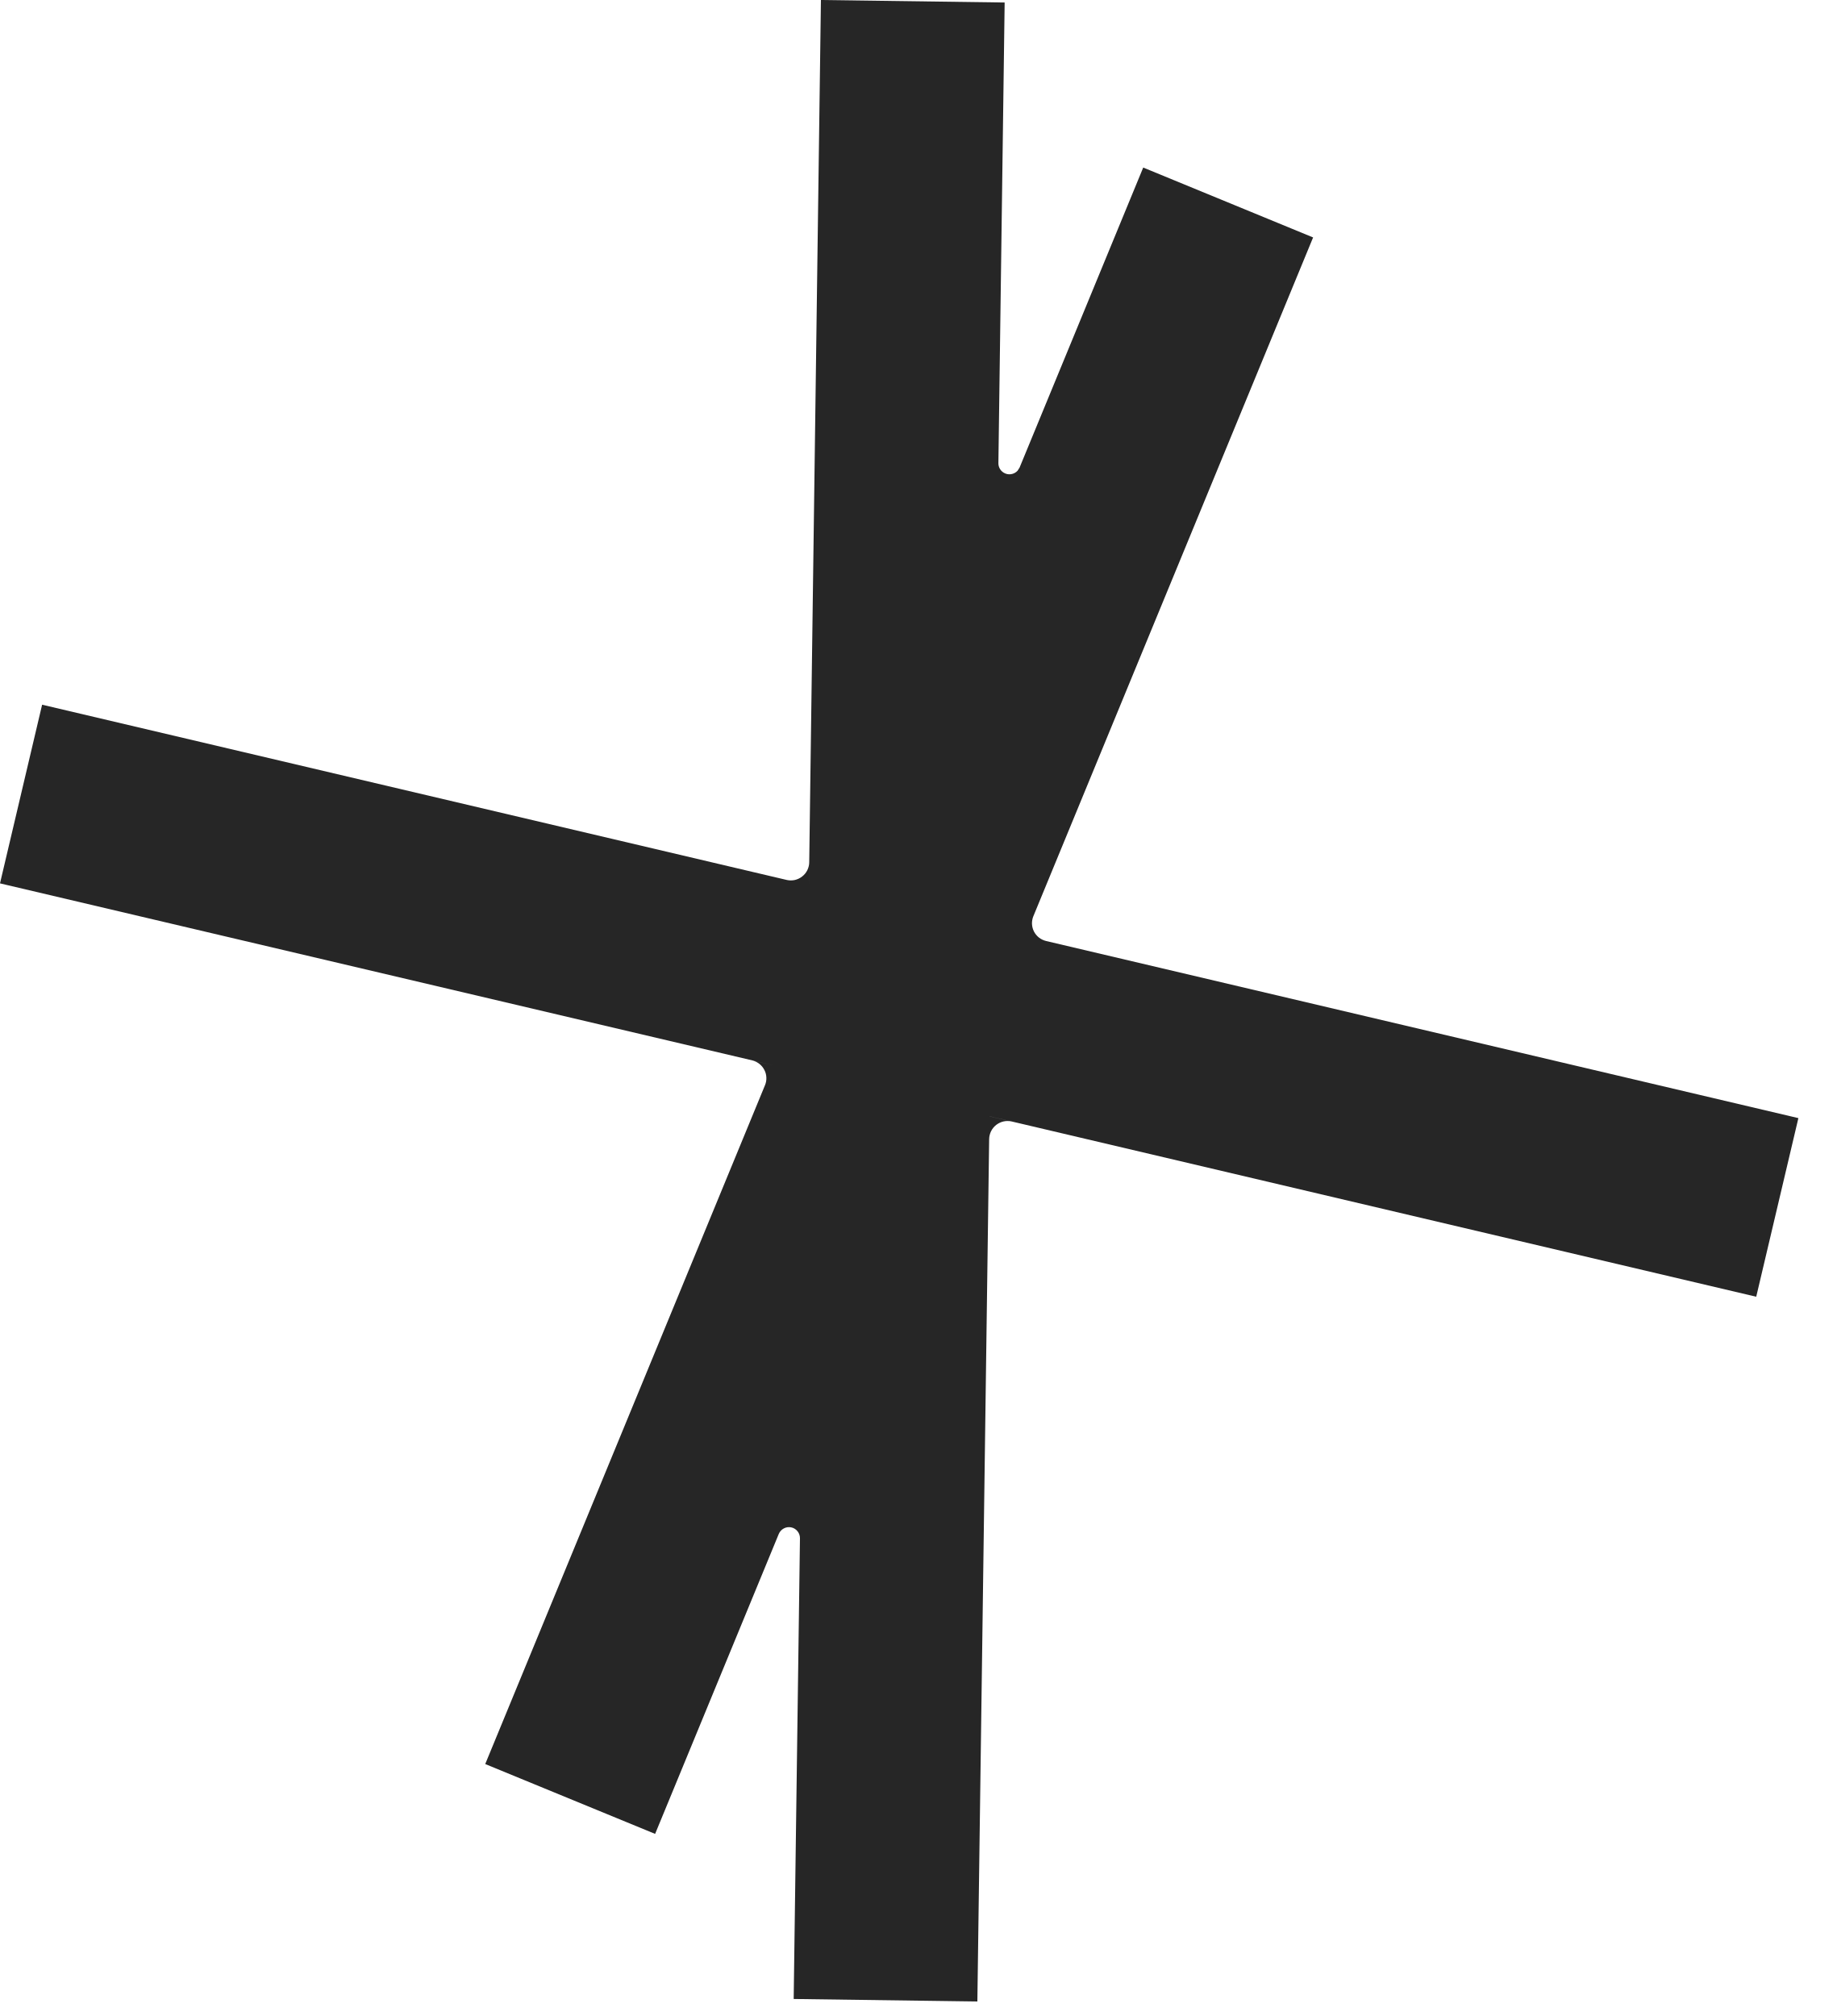
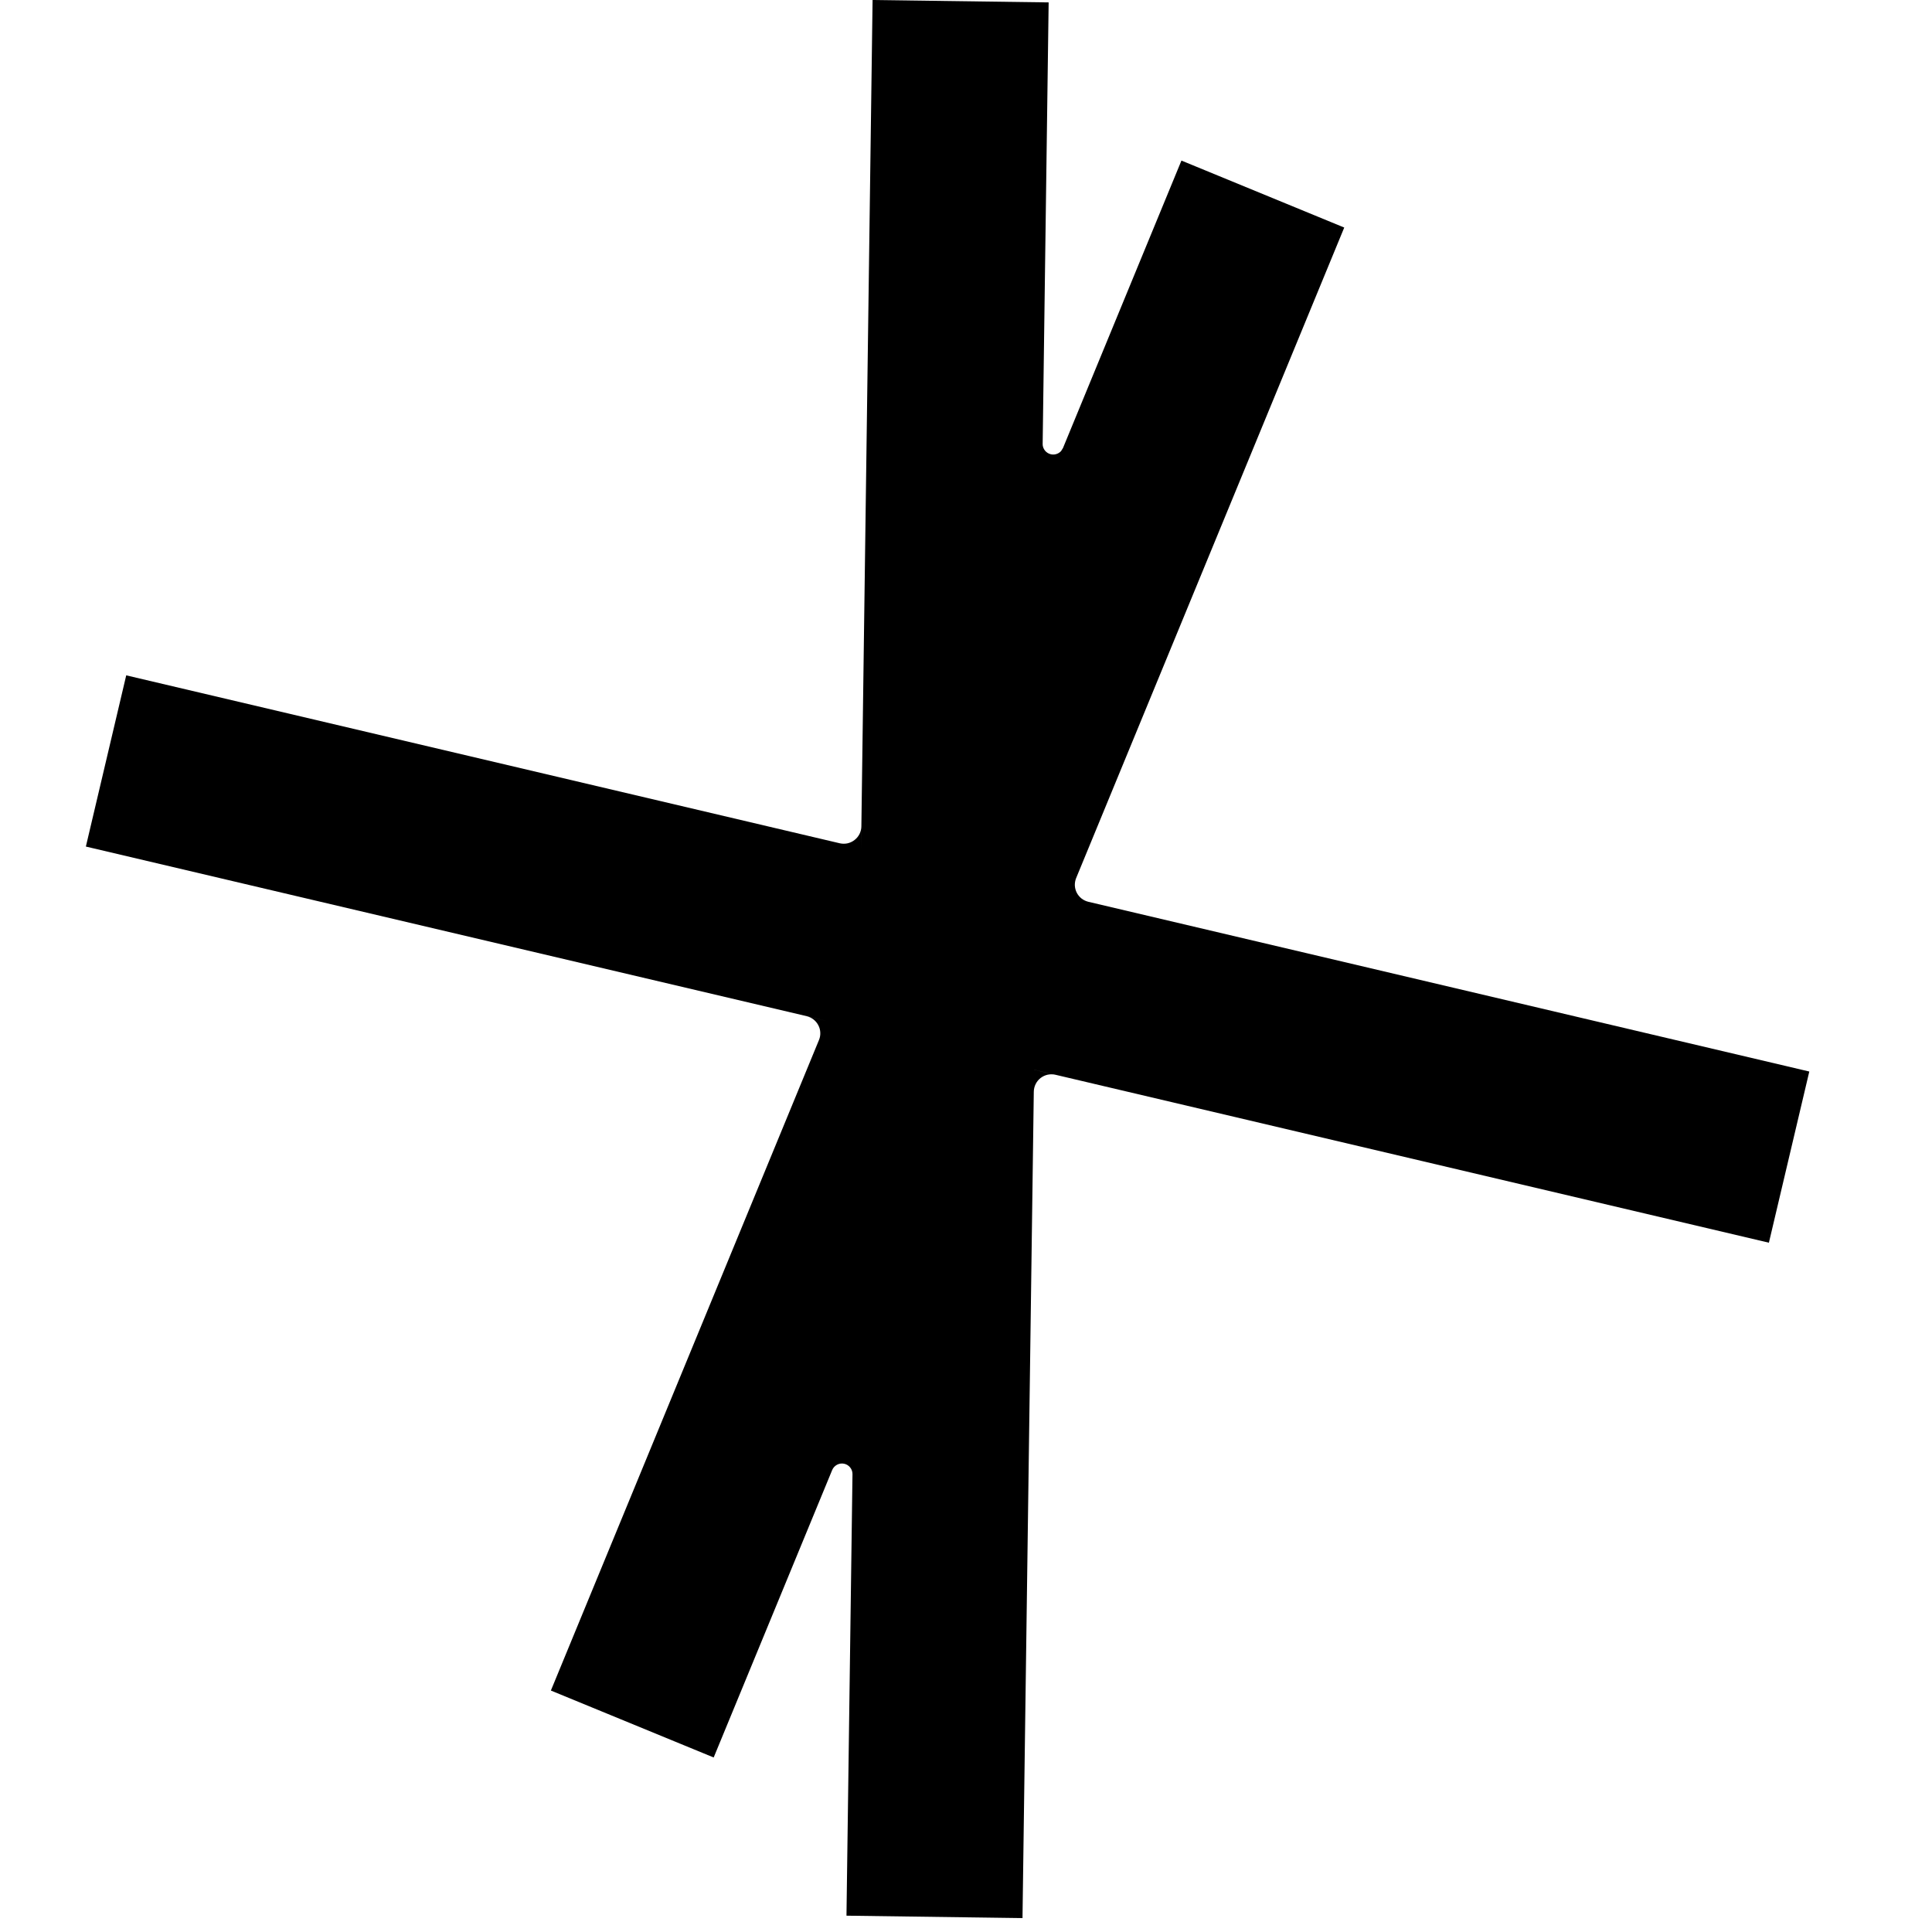
- <svg xmlns="http://www.w3.org/2000/svg" width="41" height="45" viewBox="0 0 41 45" fill="none">
-   <path d="M18.056 19.758L18.062 19.248C18.062 19.309 18.047 19.37 18.02 19.425C17.992 19.48 17.953 19.528 17.904 19.565C17.856 19.603 17.8 19.629 17.74 19.643C17.683 19.655 17.624 19.655 17.566 19.643L0.94 15.73L0 19.718L17.259 23.779L16.79 23.67C16.848 23.683 16.902 23.71 16.949 23.746C16.996 23.783 17.034 23.829 17.061 23.882C17.089 23.934 17.104 23.993 17.106 24.052C17.109 24.111 17.098 24.17 17.075 24.225L10.831 39.376L14.623 40.935L17.383 34.24C17.405 34.187 17.445 34.144 17.495 34.117C17.546 34.09 17.604 34.081 17.66 34.093C17.716 34.104 17.766 34.135 17.802 34.18C17.838 34.224 17.857 34.28 17.856 34.337L17.716 44.62L21.816 44.676L22.086 24.916L39.201 28.945L40.142 24.958L23.352 21.005C23.294 20.991 23.239 20.965 23.192 20.929C23.146 20.892 23.107 20.846 23.08 20.794C23.053 20.741 23.038 20.683 23.035 20.624C23.033 20.565 23.044 20.505 23.066 20.45L22.883 20.895L29.31 5.3L25.518 3.74L22.759 10.435L22.714 10.507C22.695 10.528 22.672 10.545 22.646 10.559C22.596 10.585 22.537 10.594 22.481 10.582C22.426 10.57 22.376 10.54 22.34 10.496C22.304 10.451 22.284 10.395 22.285 10.338L22.268 11.627L22.425 0.056L18.324 0L18.056 19.758ZM22.079 25.427C22.08 25.366 22.095 25.305 22.122 25.25C22.149 25.195 22.189 25.147 22.237 25.109C22.286 25.072 22.342 25.045 22.401 25.032C22.461 25.019 22.523 25.02 22.583 25.034L22.086 24.917L22.079 25.427Z" fill="black" fill-opacity="0.85" />
+ <svg xmlns="http://www.w3.org/2000/svg" role="img" viewBox="0 0 24 24">
+   <path transform="translate(1.0667 0) scale(0.533333)" d="M18.056 19.758L18.062 19.248C18.062 19.309 18.047 19.37 18.02 19.425C17.992 19.48 17.953 19.528 17.904 19.565C17.856 19.603 17.8 19.629 17.74 19.643C17.683 19.655 17.624 19.655 17.566 19.643L0.94 15.73L0 19.718L17.259 23.779L16.79 23.67C16.848 23.683 16.902 23.71 16.949 23.746C16.996 23.783 17.034 23.829 17.061 23.882C17.089 23.934 17.104 23.993 17.106 24.052C17.109 24.111 17.098 24.17 17.075 24.225L10.831 39.376L14.623 40.935L17.383 34.24C17.405 34.187 17.445 34.144 17.495 34.117C17.546 34.09 17.604 34.081 17.66 34.093C17.716 34.104 17.766 34.135 17.802 34.18C17.838 34.224 17.857 34.28 17.856 34.337L17.716 44.62L21.816 44.676L22.086 24.916L39.201 28.945L40.142 24.958L23.352 21.005C23.294 20.991 23.239 20.965 23.192 20.929C23.146 20.892 23.107 20.846 23.08 20.794C23.053 20.741 23.038 20.683 23.035 20.624C23.033 20.565 23.044 20.505 23.066 20.45L22.883 20.895L29.31 5.3L25.518 3.74L22.759 10.435L22.714 10.507C22.695 10.528 22.672 10.545 22.646 10.559C22.596 10.585 22.537 10.594 22.481 10.582C22.426 10.57 22.376 10.54 22.34 10.496C22.304 10.451 22.284 10.395 22.285 10.338L22.268 11.627L22.425 0.056L18.324 0L18.056 19.758ZM22.079 25.427C22.08 25.366 22.095 25.305 22.122 25.25C22.149 25.195 22.189 25.147 22.237 25.109C22.286 25.072 22.342 25.045 22.401 25.032C22.461 25.019 22.523 25.02 22.583 25.034L22.086 24.917L22.079 25.427Z" />
</svg>
